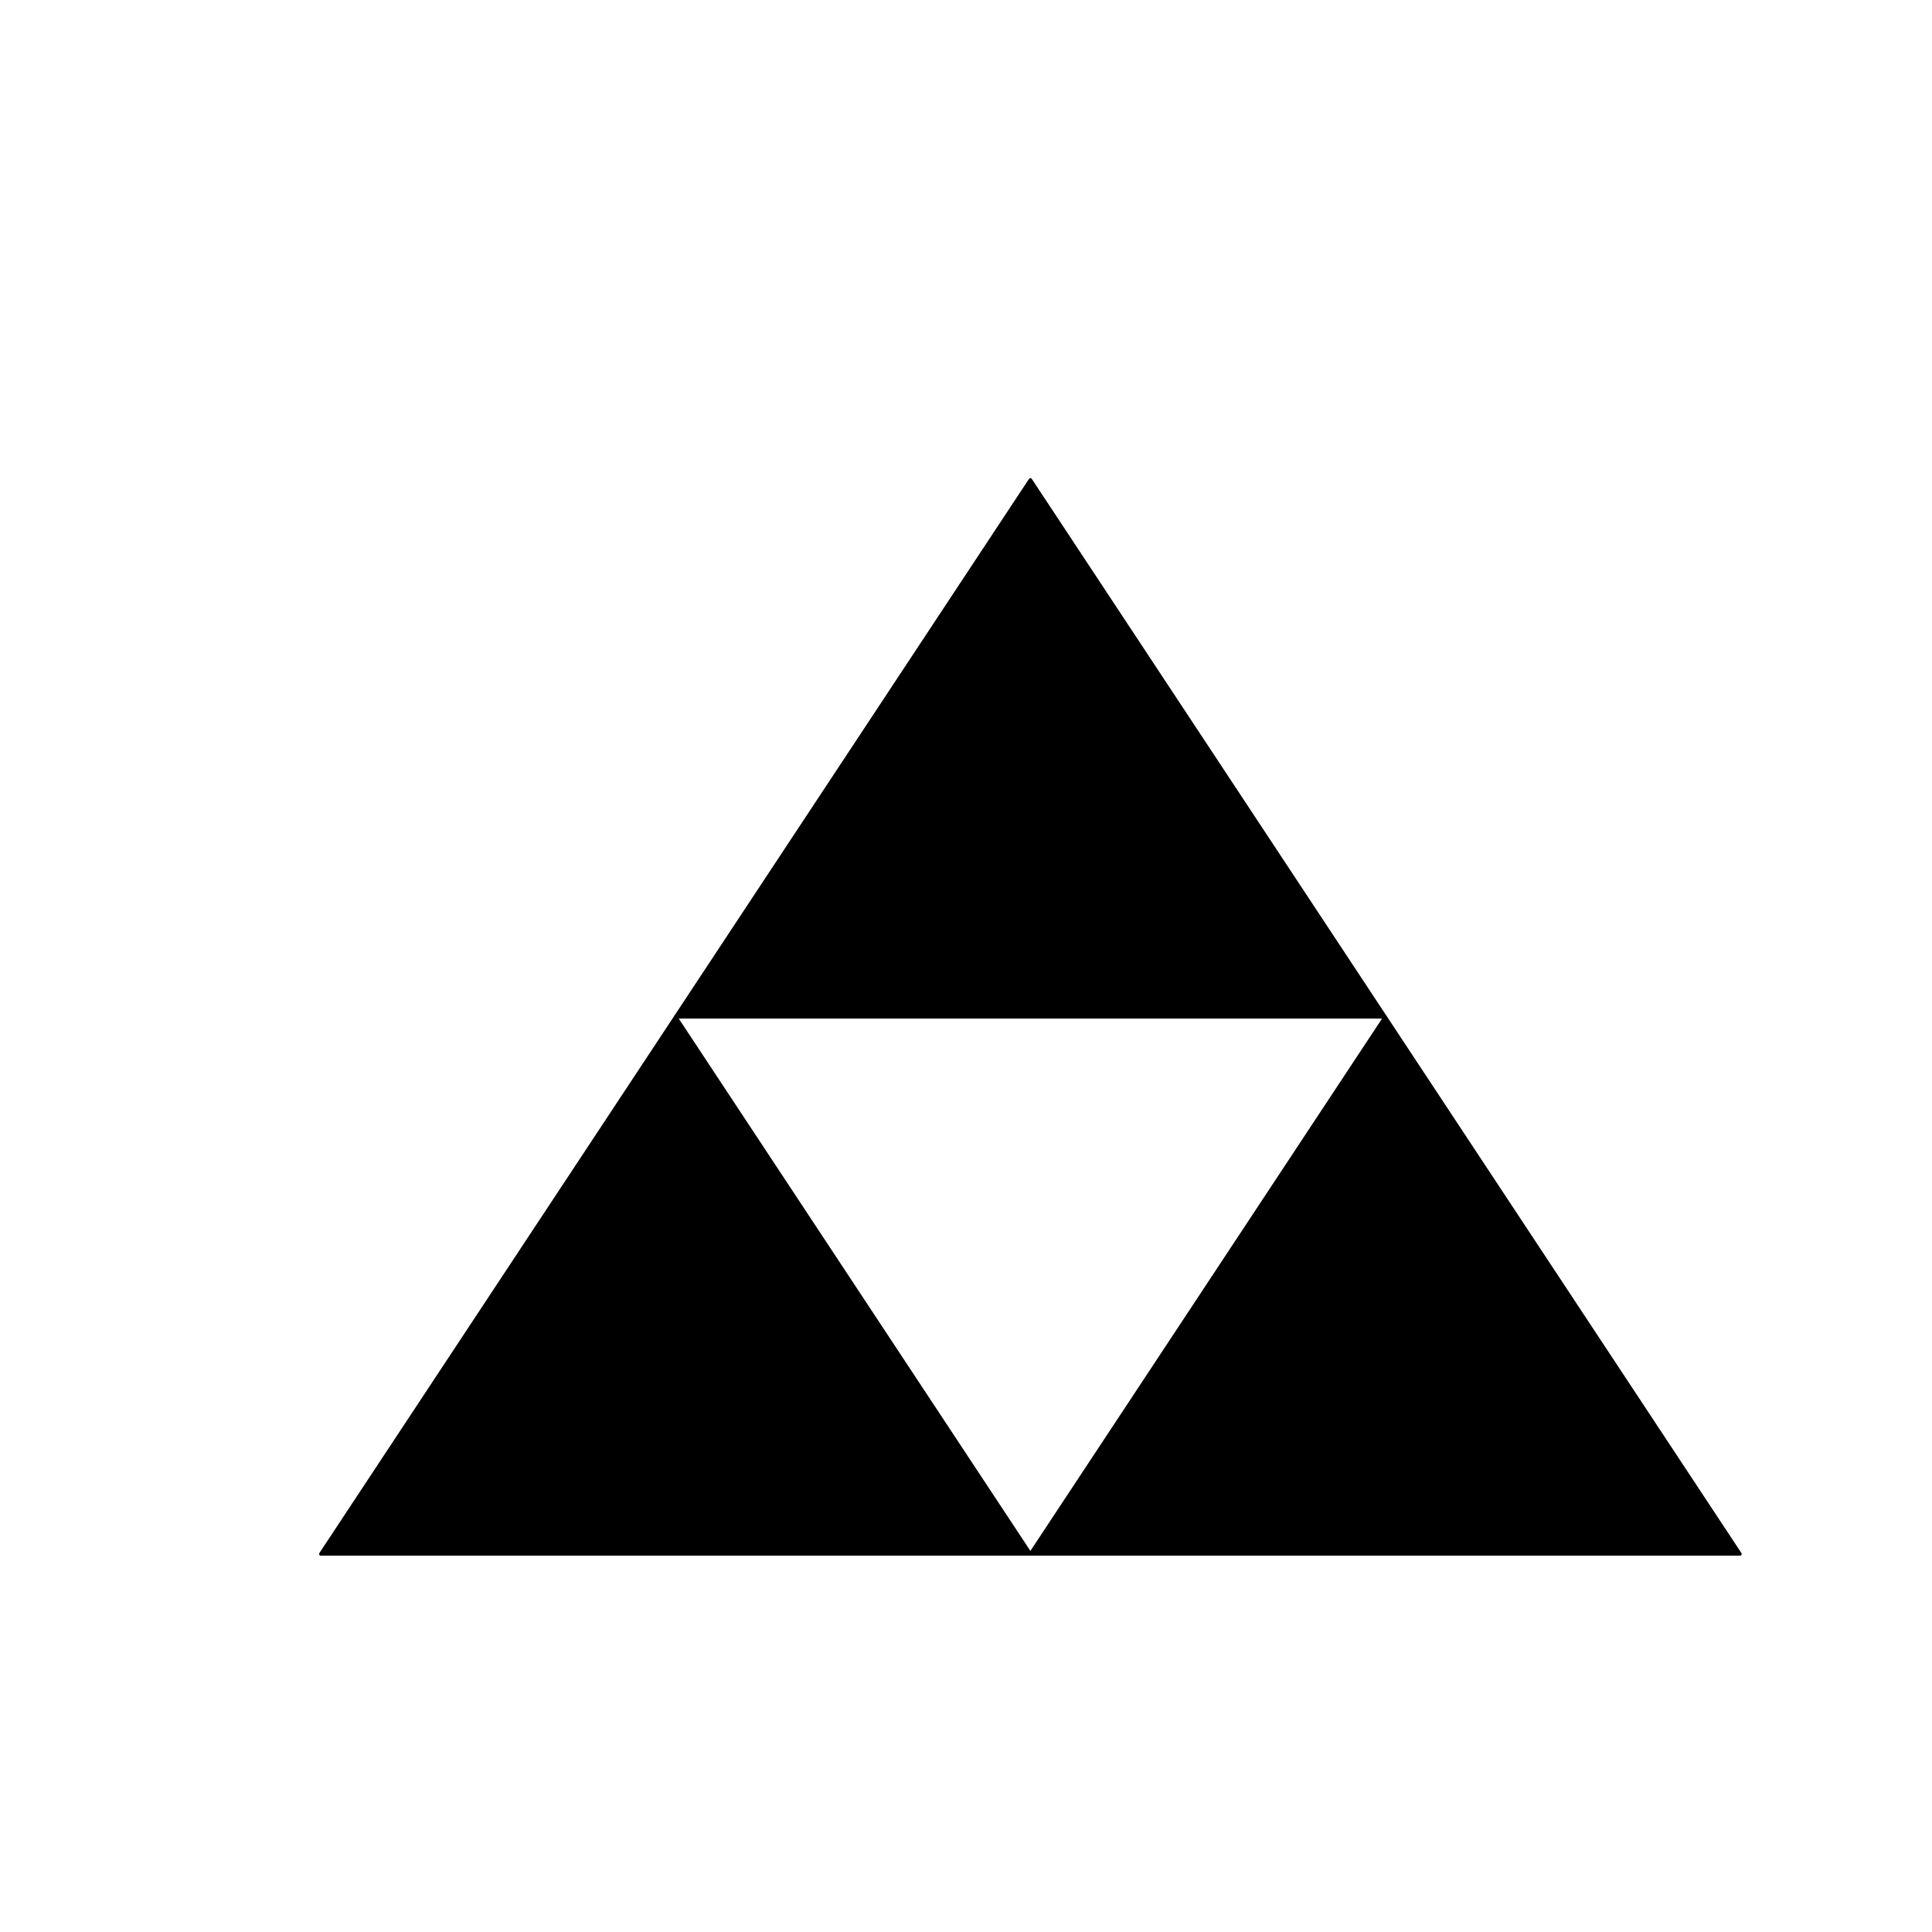
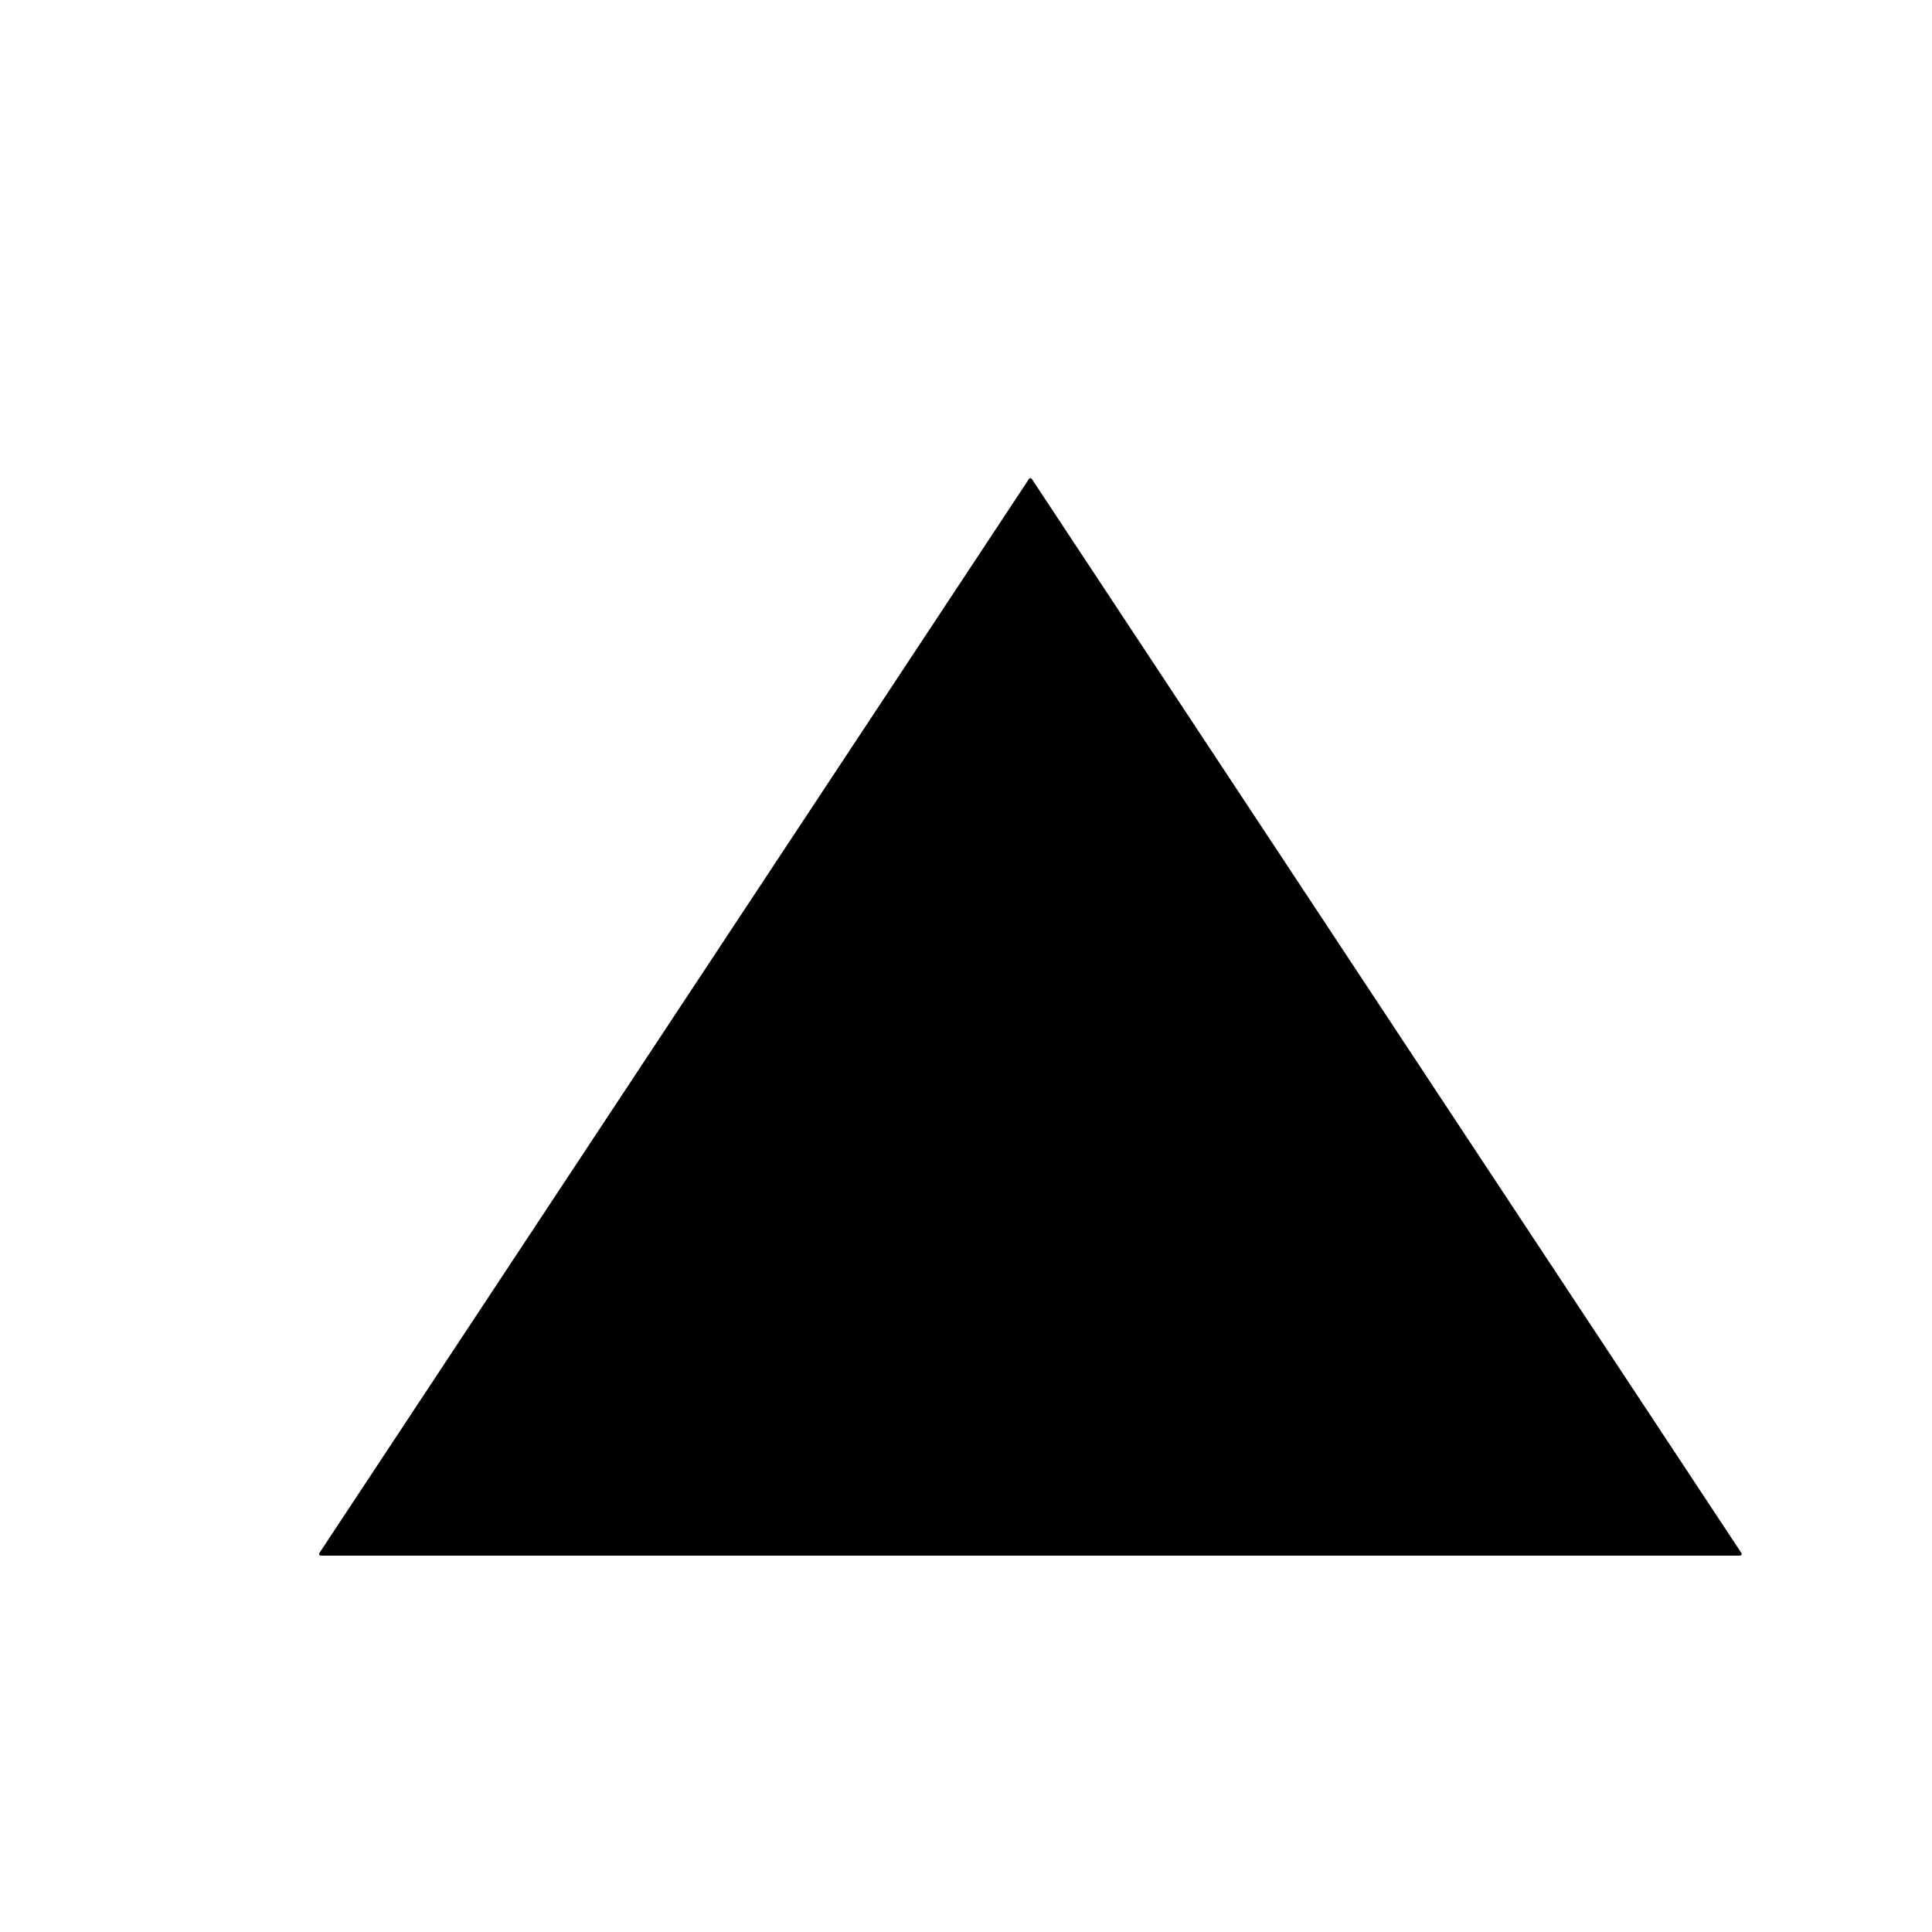
<svg xmlns="http://www.w3.org/2000/svg" class="svglite" width="432.00pt" height="432.00pt" viewBox="0 0 432.00 432.00">
  <defs>
    <style type="text/css">
    .svglite line, .svglite polyline, .svglite polygon, .svglite path, .svglite rect, .svglite circle {
      fill: none;
      stroke: #000000;
      stroke-linecap: round;
      stroke-linejoin: round;
      stroke-miterlimit: 10.00;
+     }
+     .svglite text {
+       white-space: pre;
    }
  </style>
  </defs>
  <rect width="100%" height="100%" style="stroke: none; fill: #FFFFFF;" />
  <defs>
    <clipPath id="cpMC4wMHw0MzIuMDB8MC4wMHw0MzIuMDA=">
      <rect x="0.00" y="0.00" width="432.00" height="432.00" />
    </clipPath>
  </defs>
  <g clip-path="url(#cpMC4wMHw0MzIuMDB8MC4wMHw0MzIuMDA=)">
</g>
  <defs>
    <clipPath id="cpNTkuMDR8NDAxLjc2fDU5LjA0fDM1OC41Ng==">
      <rect x="59.04" y="59.04" width="342.72" height="299.52" />
    </clipPath>
  </defs>
  <g clip-path="url(#cpNTkuMDR8NDAxLjc2fDU5LjA0fDM1OC41Ng==)">
-     <polygon points="71.73,347.47 230.40,347.47 151.07,227.38 " style="stroke-width: 0.75; fill: #000000;" />
-     <polygon points="230.40,347.47 389.07,347.47 309.73,227.38 " style="stroke-width: 0.75; fill: #000000;" />
-     <polygon points="151.07,227.38 309.73,227.38 230.40,107.29 " style="stroke-width: 0.75; fill: #000000;" />
+     <polygon points="71.73,347.47 389.07,347.47 230.40,107.29 " style="stroke-width: 0.75; fill: #000000;" />
  </g>
</svg>
